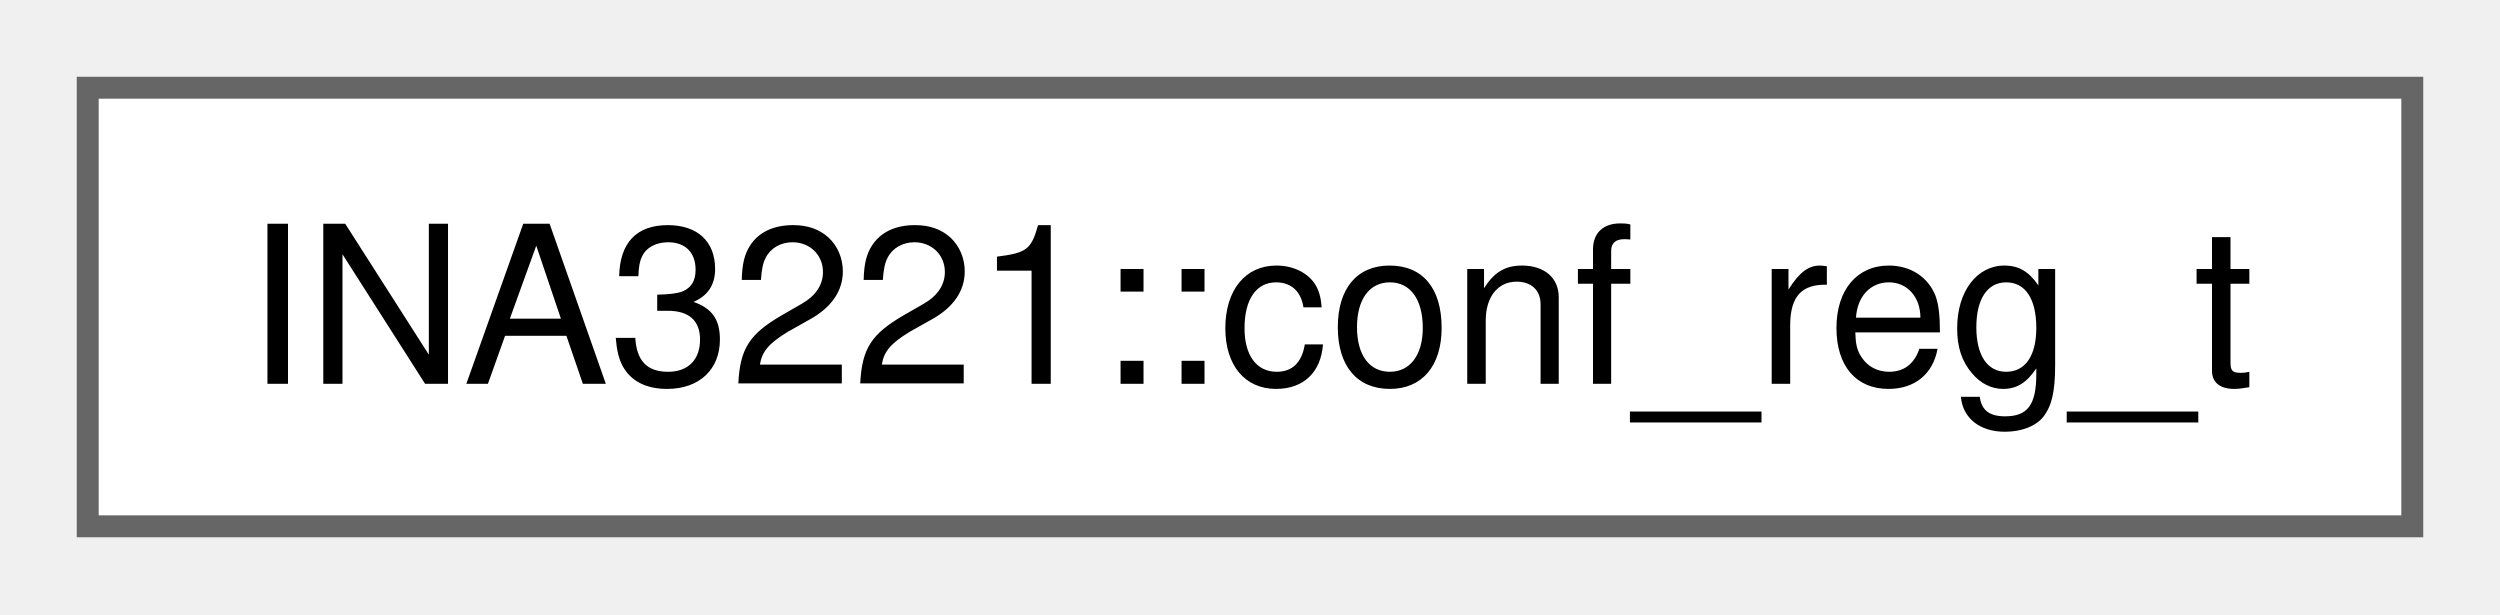
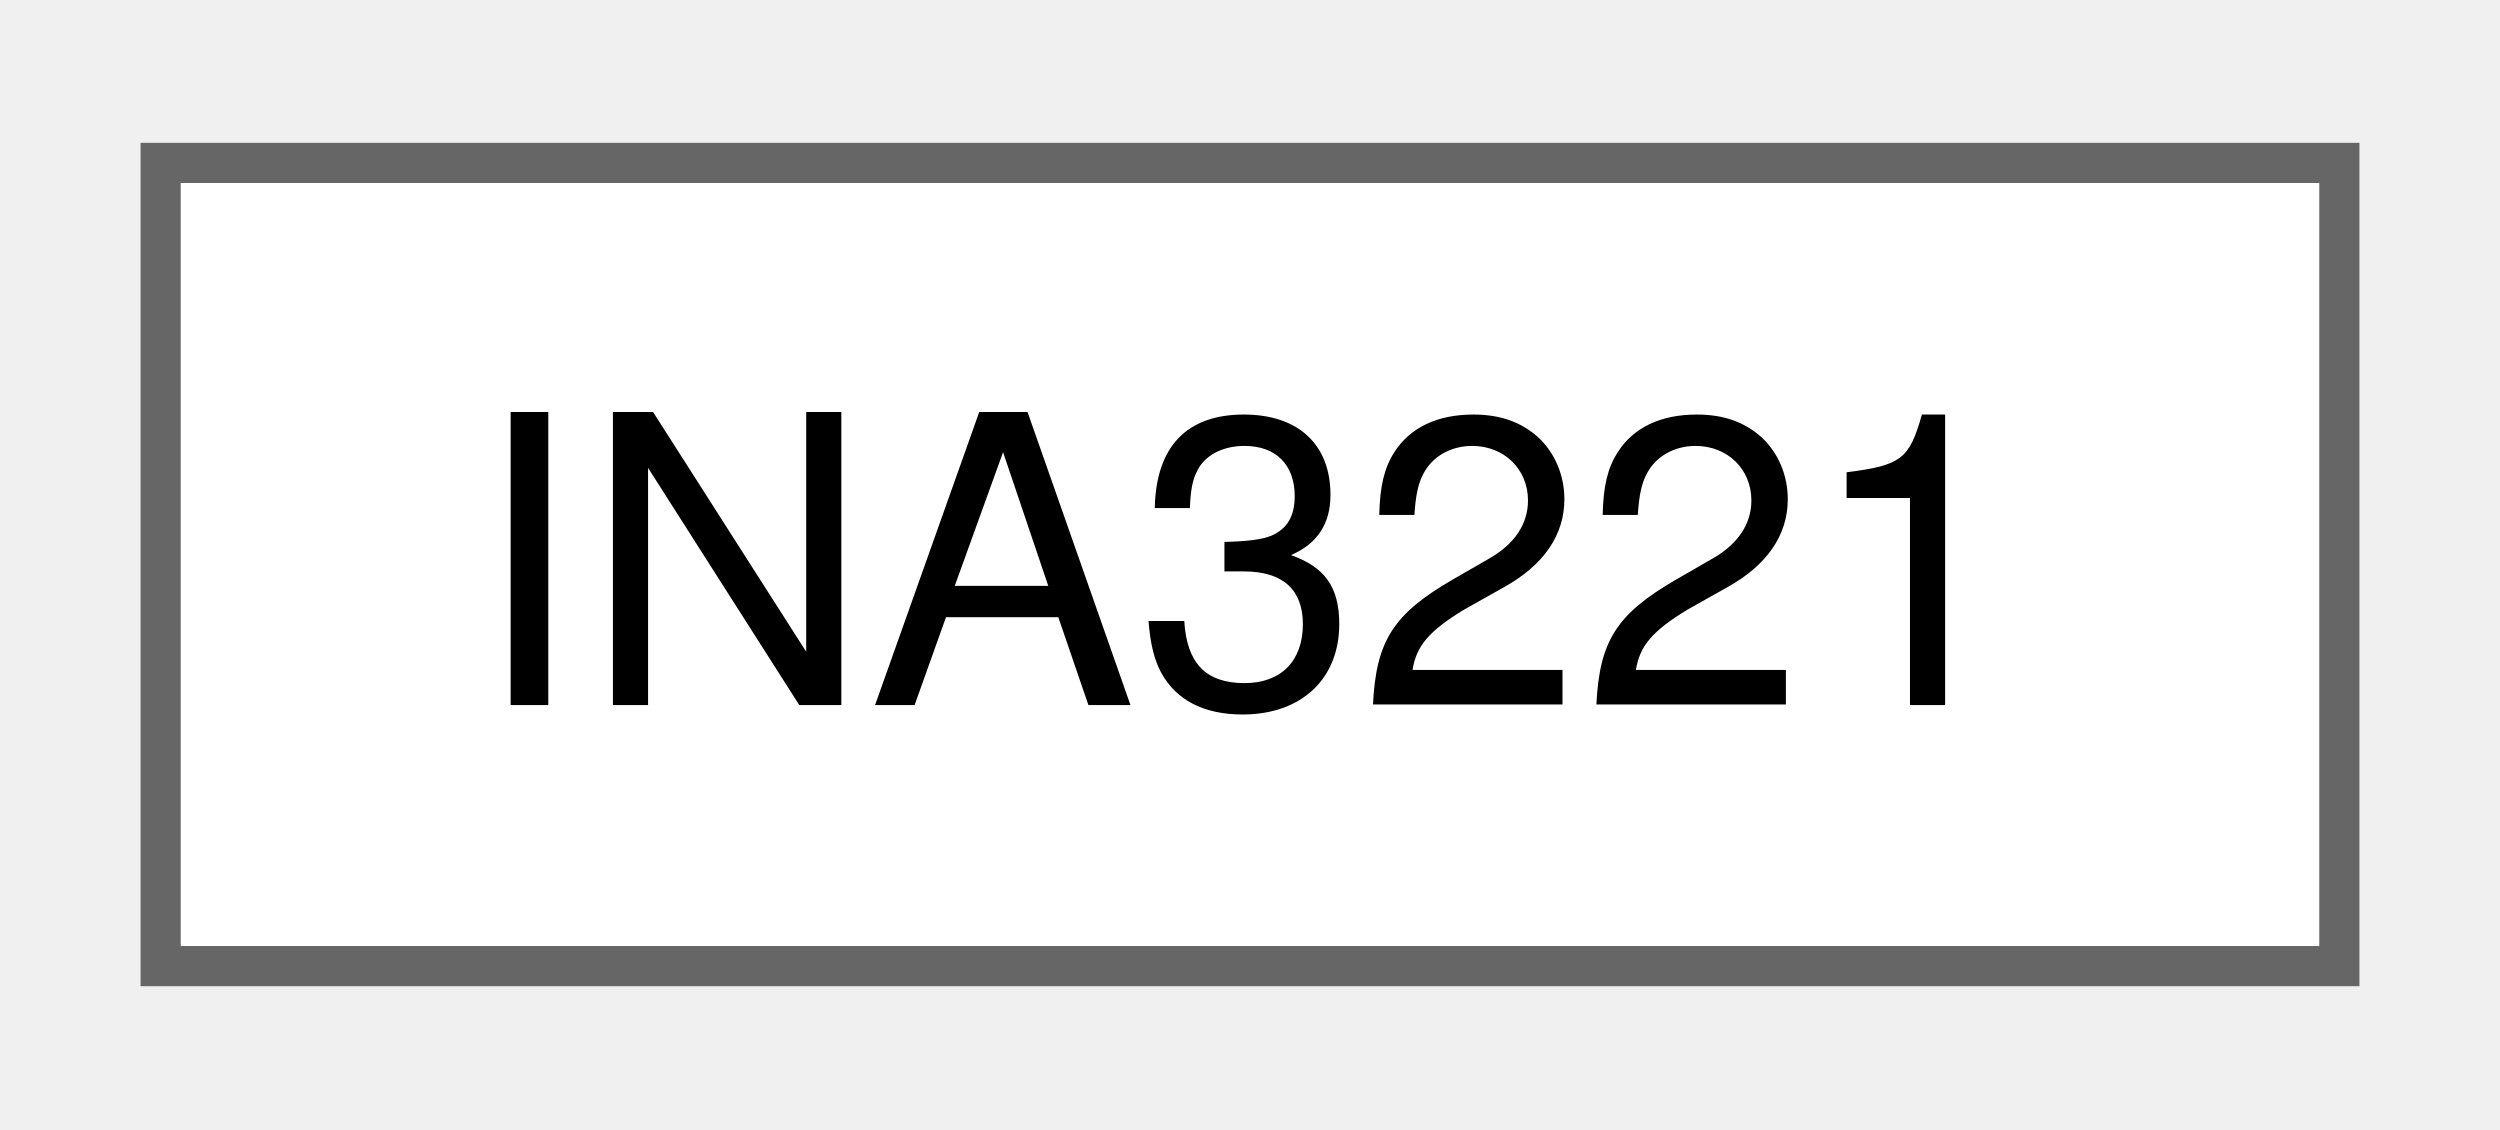
- <svg xmlns="http://www.w3.org/2000/svg" xmlns:xlink="http://www.w3.org/1999/xlink" width="114pt" height="28pt" viewBox="0.00 0.00 114.00 28.00">
+ <svg xmlns="http://www.w3.org/2000/svg" xmlns:xlink="http://www.w3.org/1999/xlink" width="62pt" height="28pt" viewBox="0.00 0.00 62.25 28.00">
  <g id="graph0" class="graph" transform="scale(1 1) rotate(0) translate(4 24)">
    <g id="Node000000" class="node">
      <g id="a_Node000000">
-         <a xlink:href="struct_i_n_a3221_1_1conf__reg__t.html" target="_top" xlink:title=" ">
-           <polygon fill="white" stroke="#666666" points="106,-20 0,-20 0,0 106,0 106,-20" />
-           <text text-anchor="middle" x="53" y="-6.5" font-family="Helvetica,sans-Serif" font-size="10.00">INA3221::conf_reg_t</text>
+         <a xlink:href="class_i_n_a3221.html" target="_top" xlink:title=" ">
+           <polygon fill="white" stroke="#666666" points="54.25,-20 0,-20 0,0 54.25,0 54.25,-20" />
+           <text text-anchor="middle" x="27.12" y="-6.5" font-family="Helvetica,sans-Serif" font-size="10.00">INA3221</text>
        </a>
      </g>
    </g>
  </g>
</svg>
